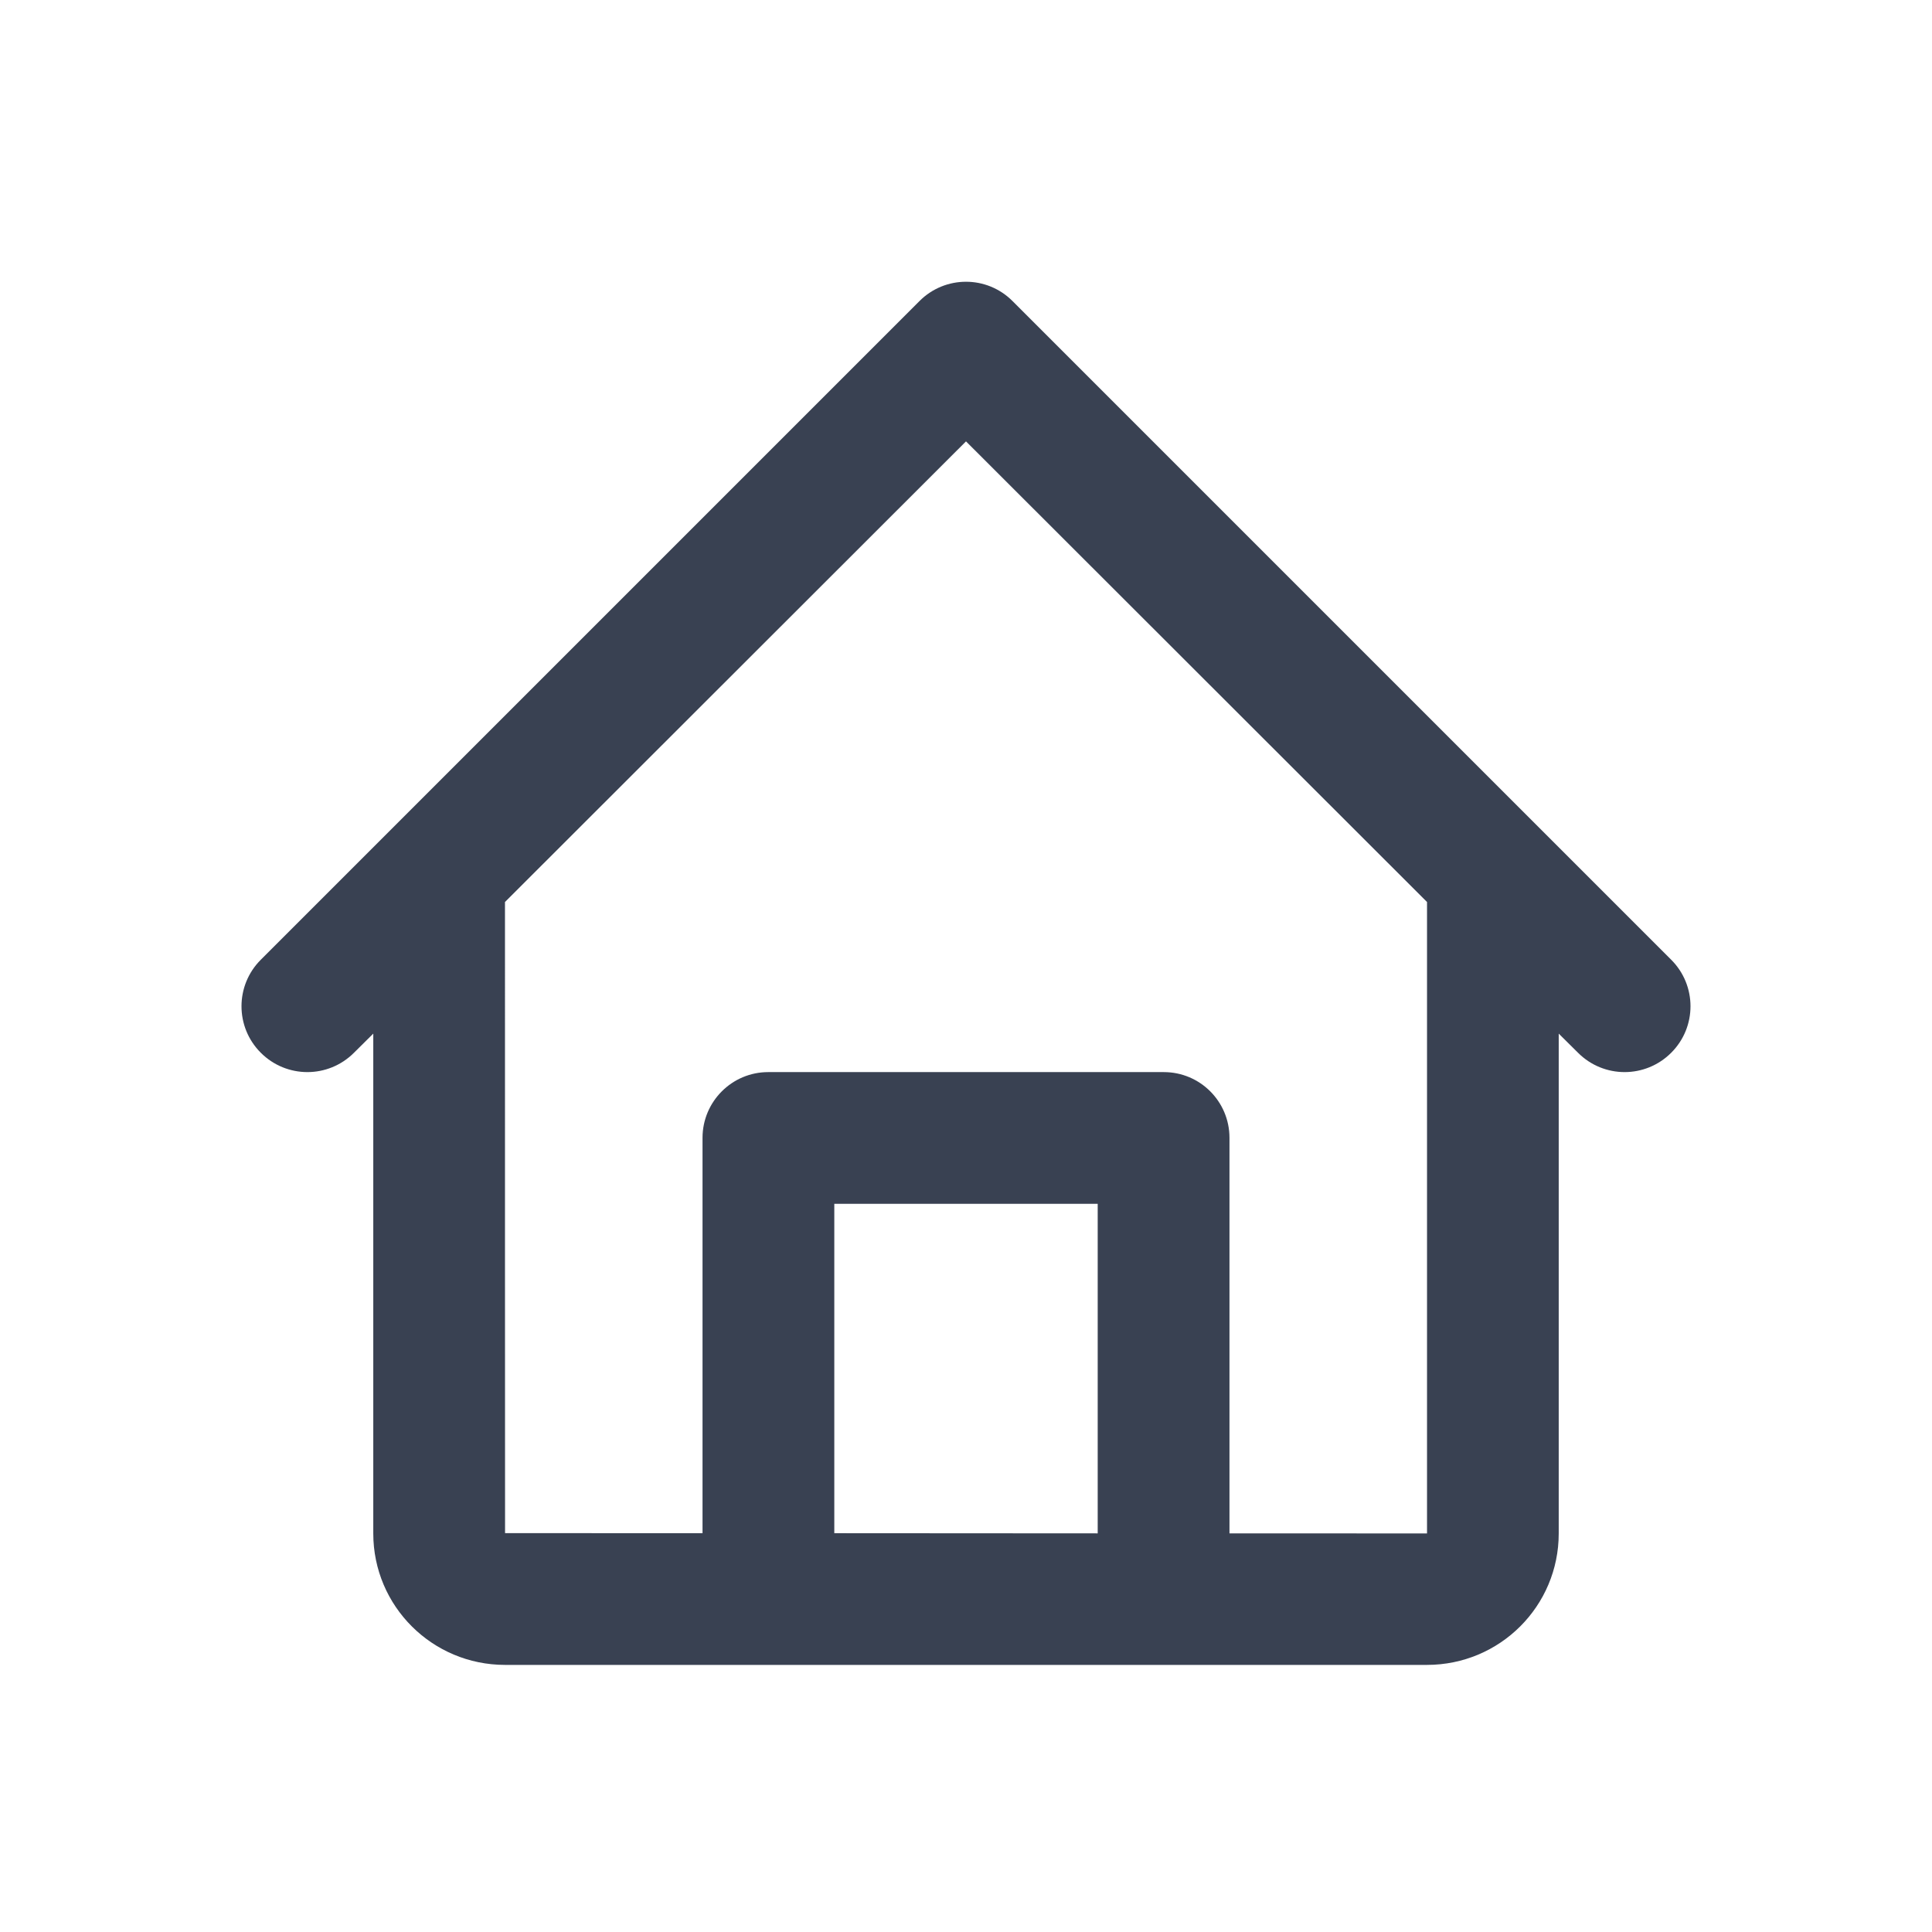
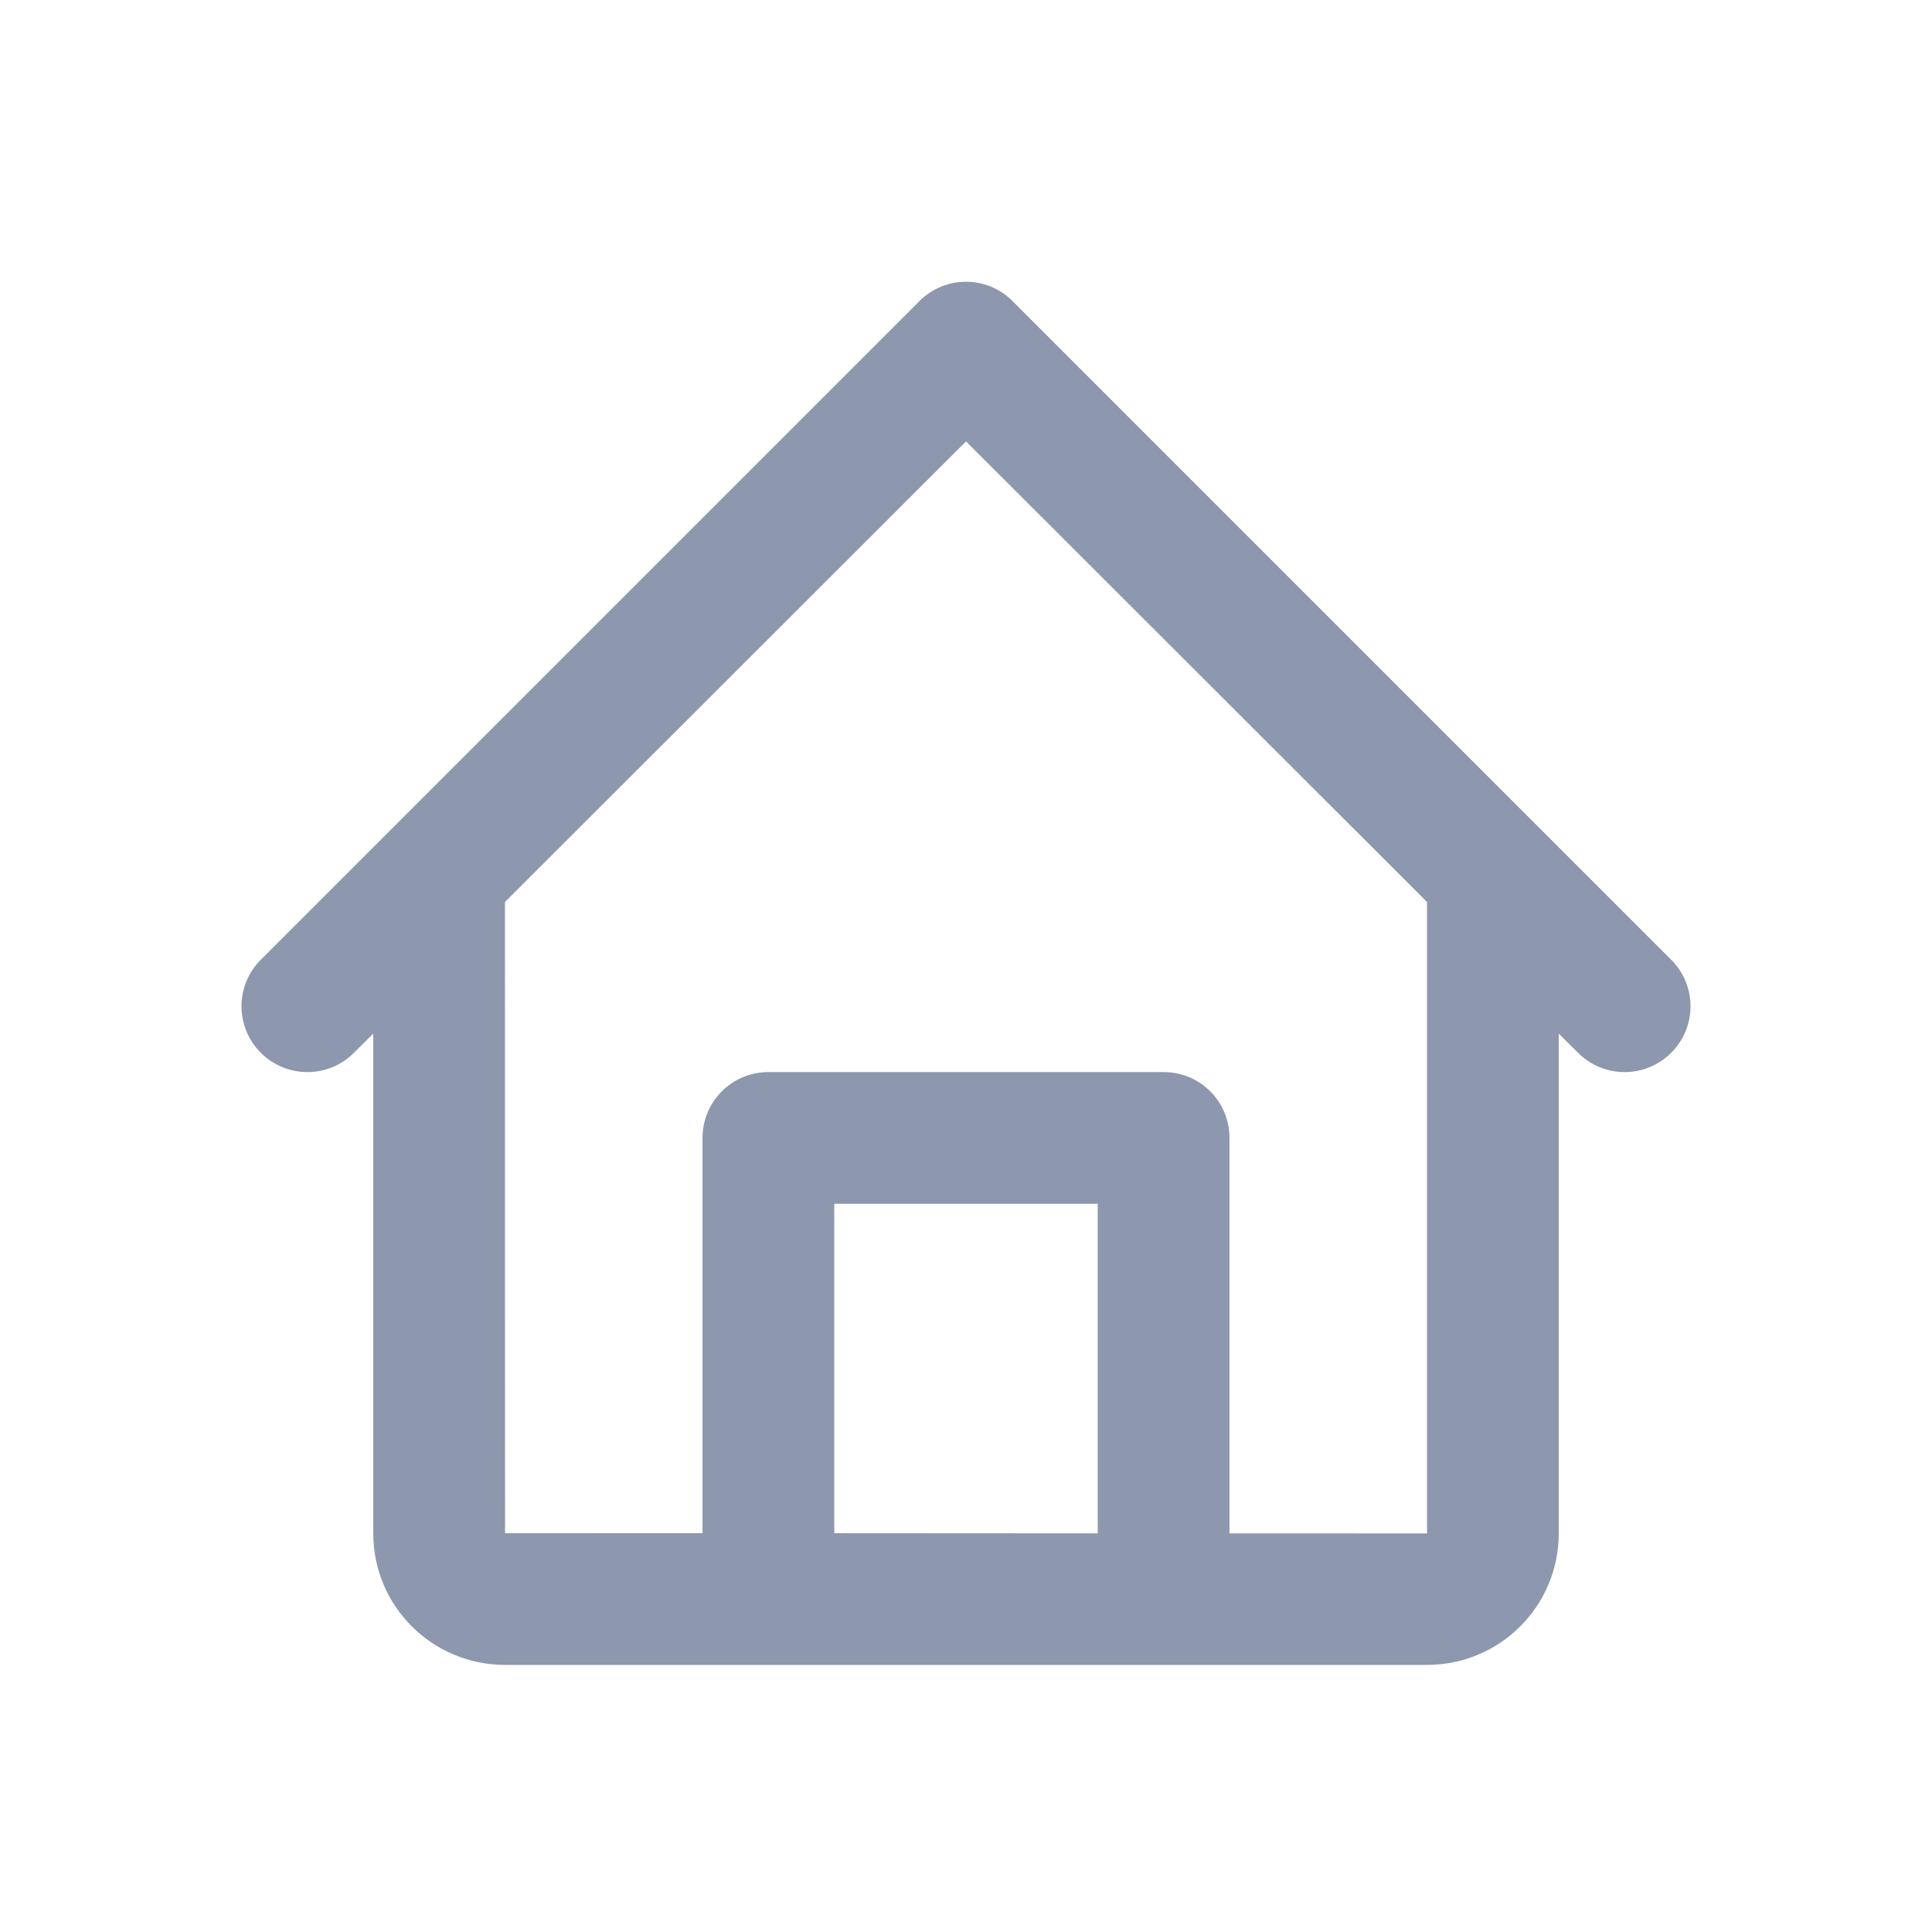
<svg xmlns="http://www.w3.org/2000/svg" width="24px" height="24px" viewBox="0 0 24 24" version="1.1">
  <defs />
  <g id="Symbols" stroke="none" stroke-width="1" fill="none" fill-rule="evenodd">
    <g id="Icon/Home-Dark">
      <rect id="Rectangle-6" x="0" y="0" width="24" height="24" />
-       <path d="M6.274,19.045 L8.727,19.046 L8.727,14.135 C8.727,13.684 9.093,13.318 9.543,13.318 L14.457,13.318 C14.908,13.318 15.273,13.683 15.273,14.135 L15.273,19.048 L17.727,19.049 L17.727,11.205 L12,5.483 L6.273,11.205 C6.272,12.753 6.274,19.045 6.274,19.045 Z M4.397,13.078 C4.077,13.398 3.56,13.398 3.24,13.078 C2.92,12.759 2.92,12.241 3.24,11.922 L11.422,3.74 C11.741,3.42 12.259,3.42 12.578,3.74 L20.76,11.922 C21.08,12.241 21.08,12.759 20.76,13.078 C20.44,13.398 19.923,13.398 19.603,13.078 L19.363,12.84 L19.363,19.049 C19.363,19.952 18.632,20.682 17.726,20.682 L6.274,20.682 C5.37,20.682 4.637,19.952 4.637,19.049 L4.637,12.84 L4.397,13.078 Z M13.636,19.048 L13.636,14.954 L10.364,14.954 L10.364,19.046 L13.636,19.048 Z" id="Nav-Home" fill="#394152" />
+       <path d="M6.274,19.045 L8.727,19.046 L8.727,14.135 C8.727,13.684 9.093,13.318 9.543,13.318 L14.457,13.318 C14.908,13.318 15.273,13.683 15.273,14.135 L15.273,19.048 L17.727,19.049 L17.727,11.205 L12,5.483 L6.273,11.205 C6.272,12.753 6.274,19.045 6.274,19.045 Z M4.397,13.078 C4.077,13.398 3.56,13.398 3.24,13.078 C2.92,12.759 2.92,12.241 3.24,11.922 L11.422,3.74 C11.741,3.42 12.259,3.42 12.578,3.74 L20.76,11.922 C21.08,12.241 21.08,12.759 20.76,13.078 C20.44,13.398 19.923,13.398 19.603,13.078 L19.363,12.84 L19.363,19.049 C19.363,19.952 18.632,20.682 17.726,20.682 L6.274,20.682 C5.37,20.682 4.637,19.952 4.637,19.049 L4.637,12.84 L4.397,13.078 Z M13.636,19.048 L13.636,14.954 L10.364,14.954 L10.364,19.046 L13.636,19.048 Z" id="Nav-Home" fill="#8d98ae" />
    </g>
  </g>
</svg>
